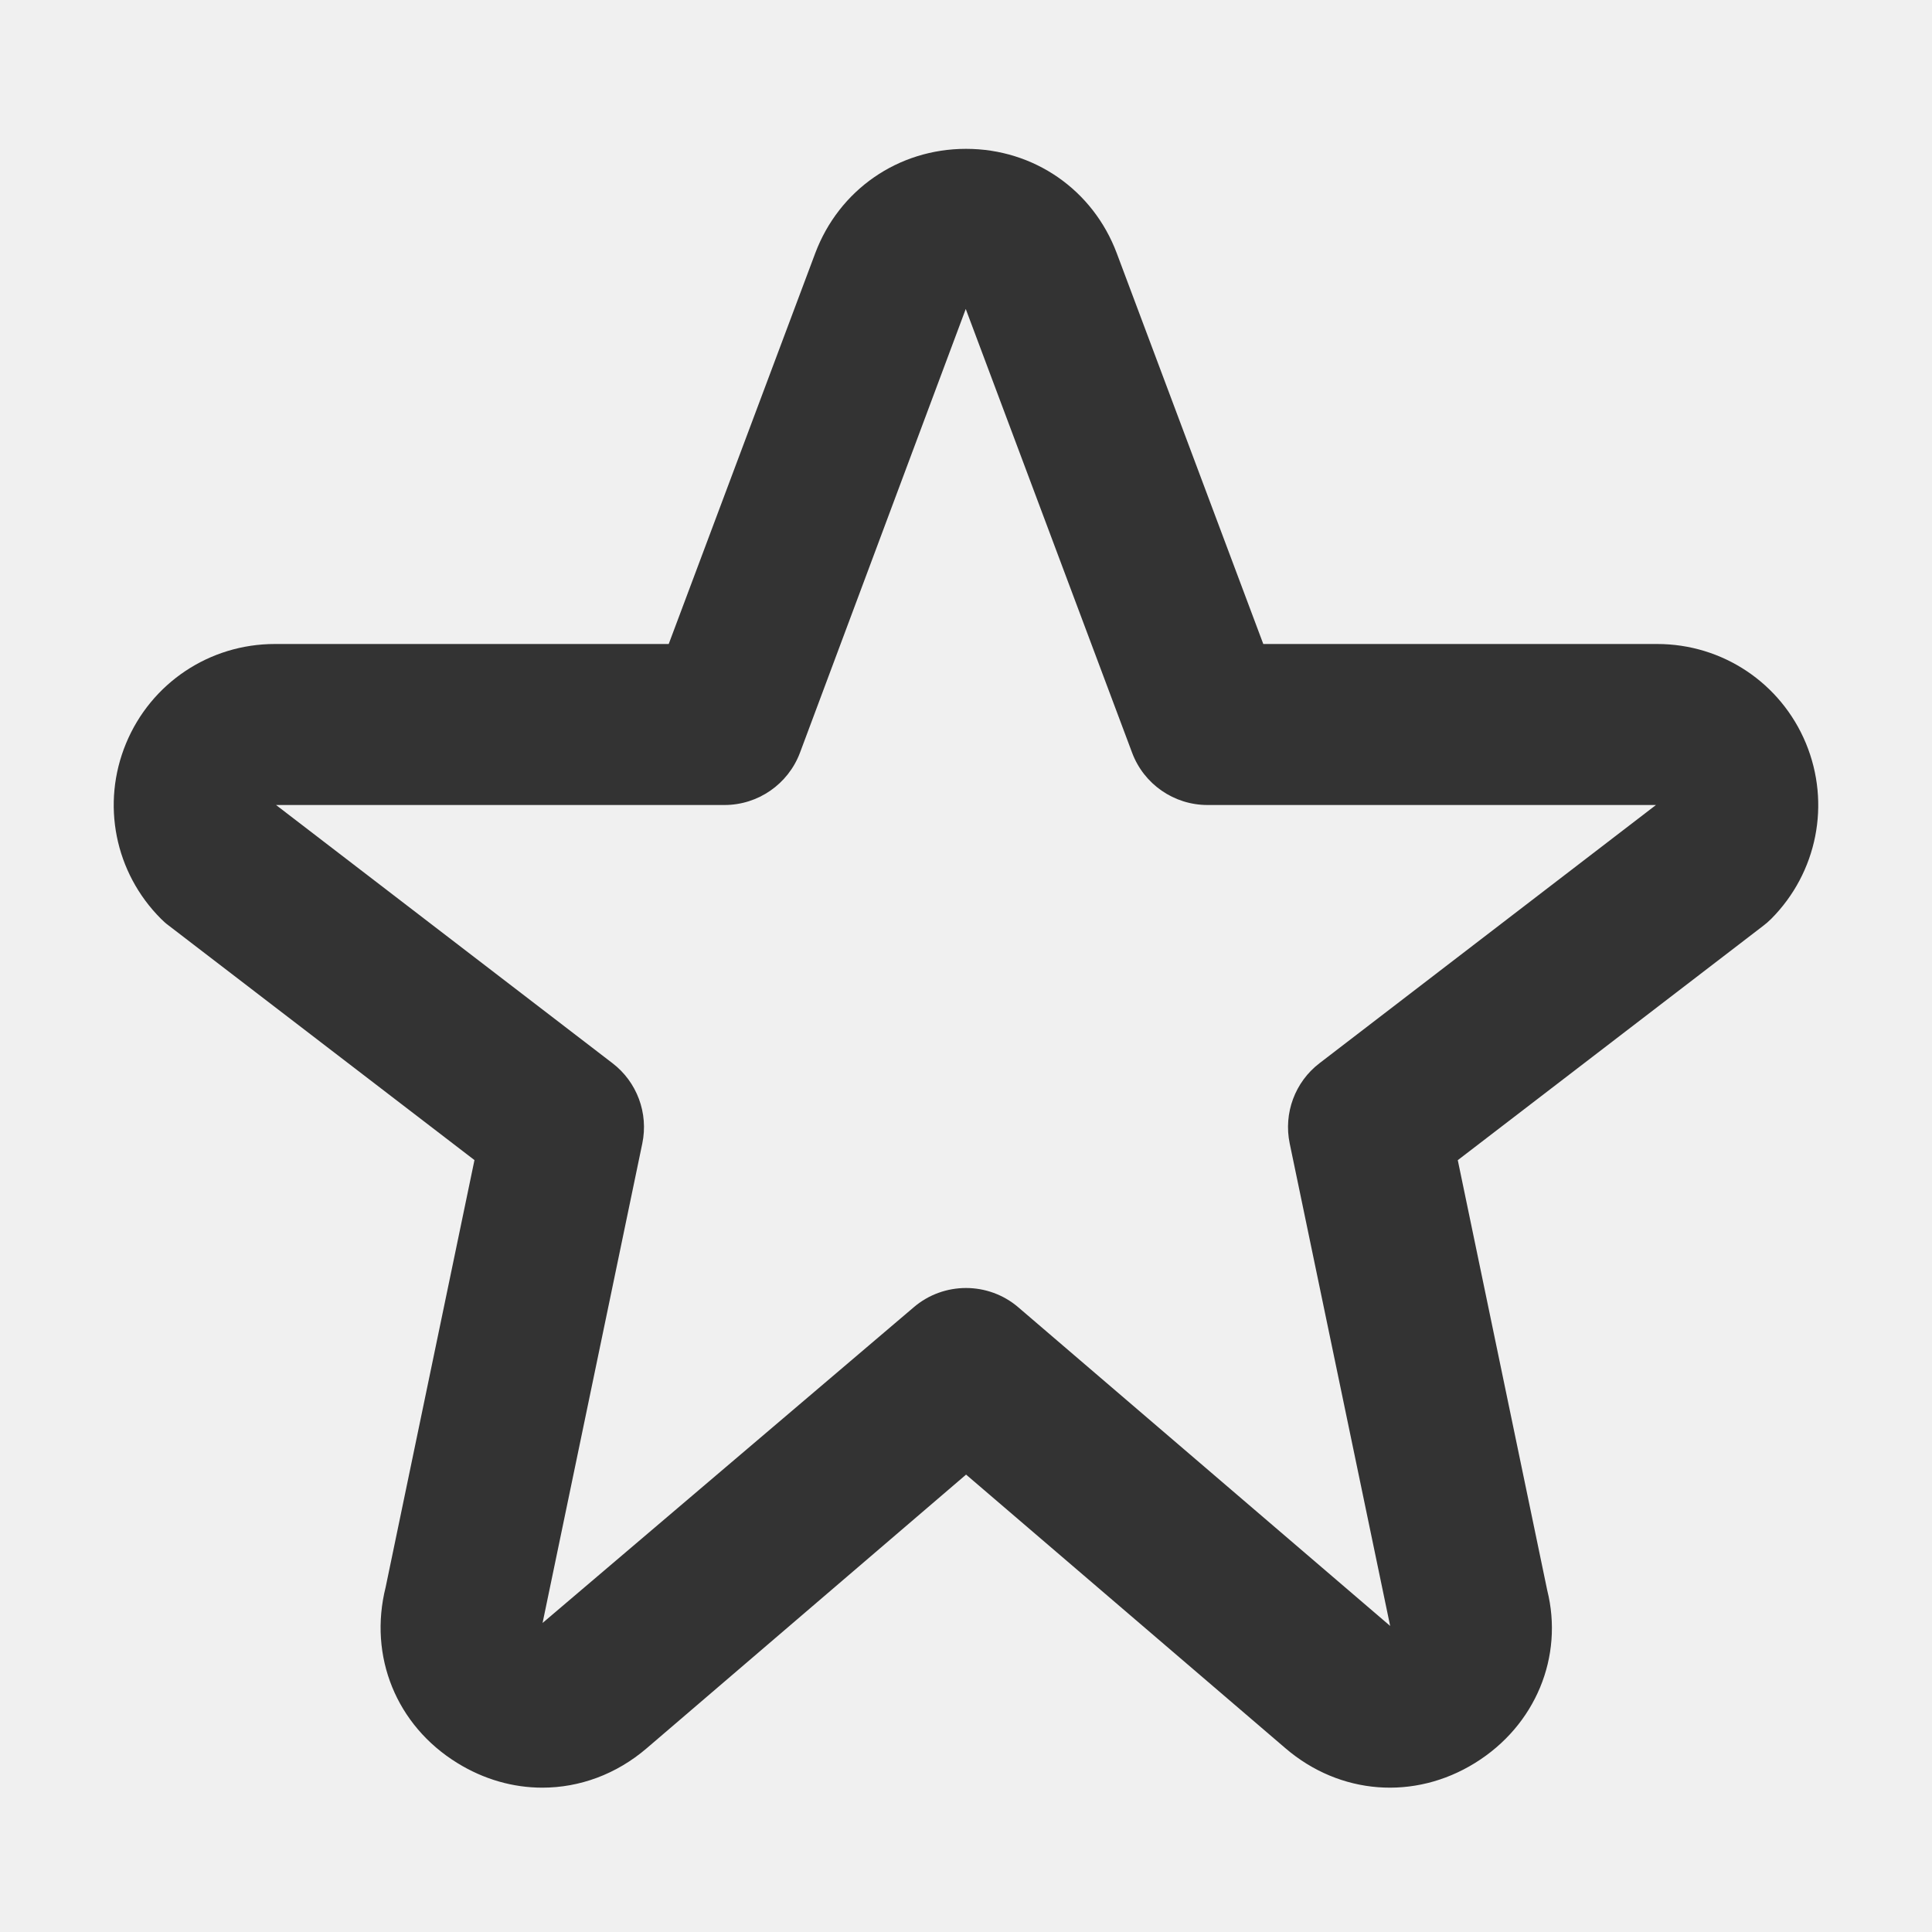
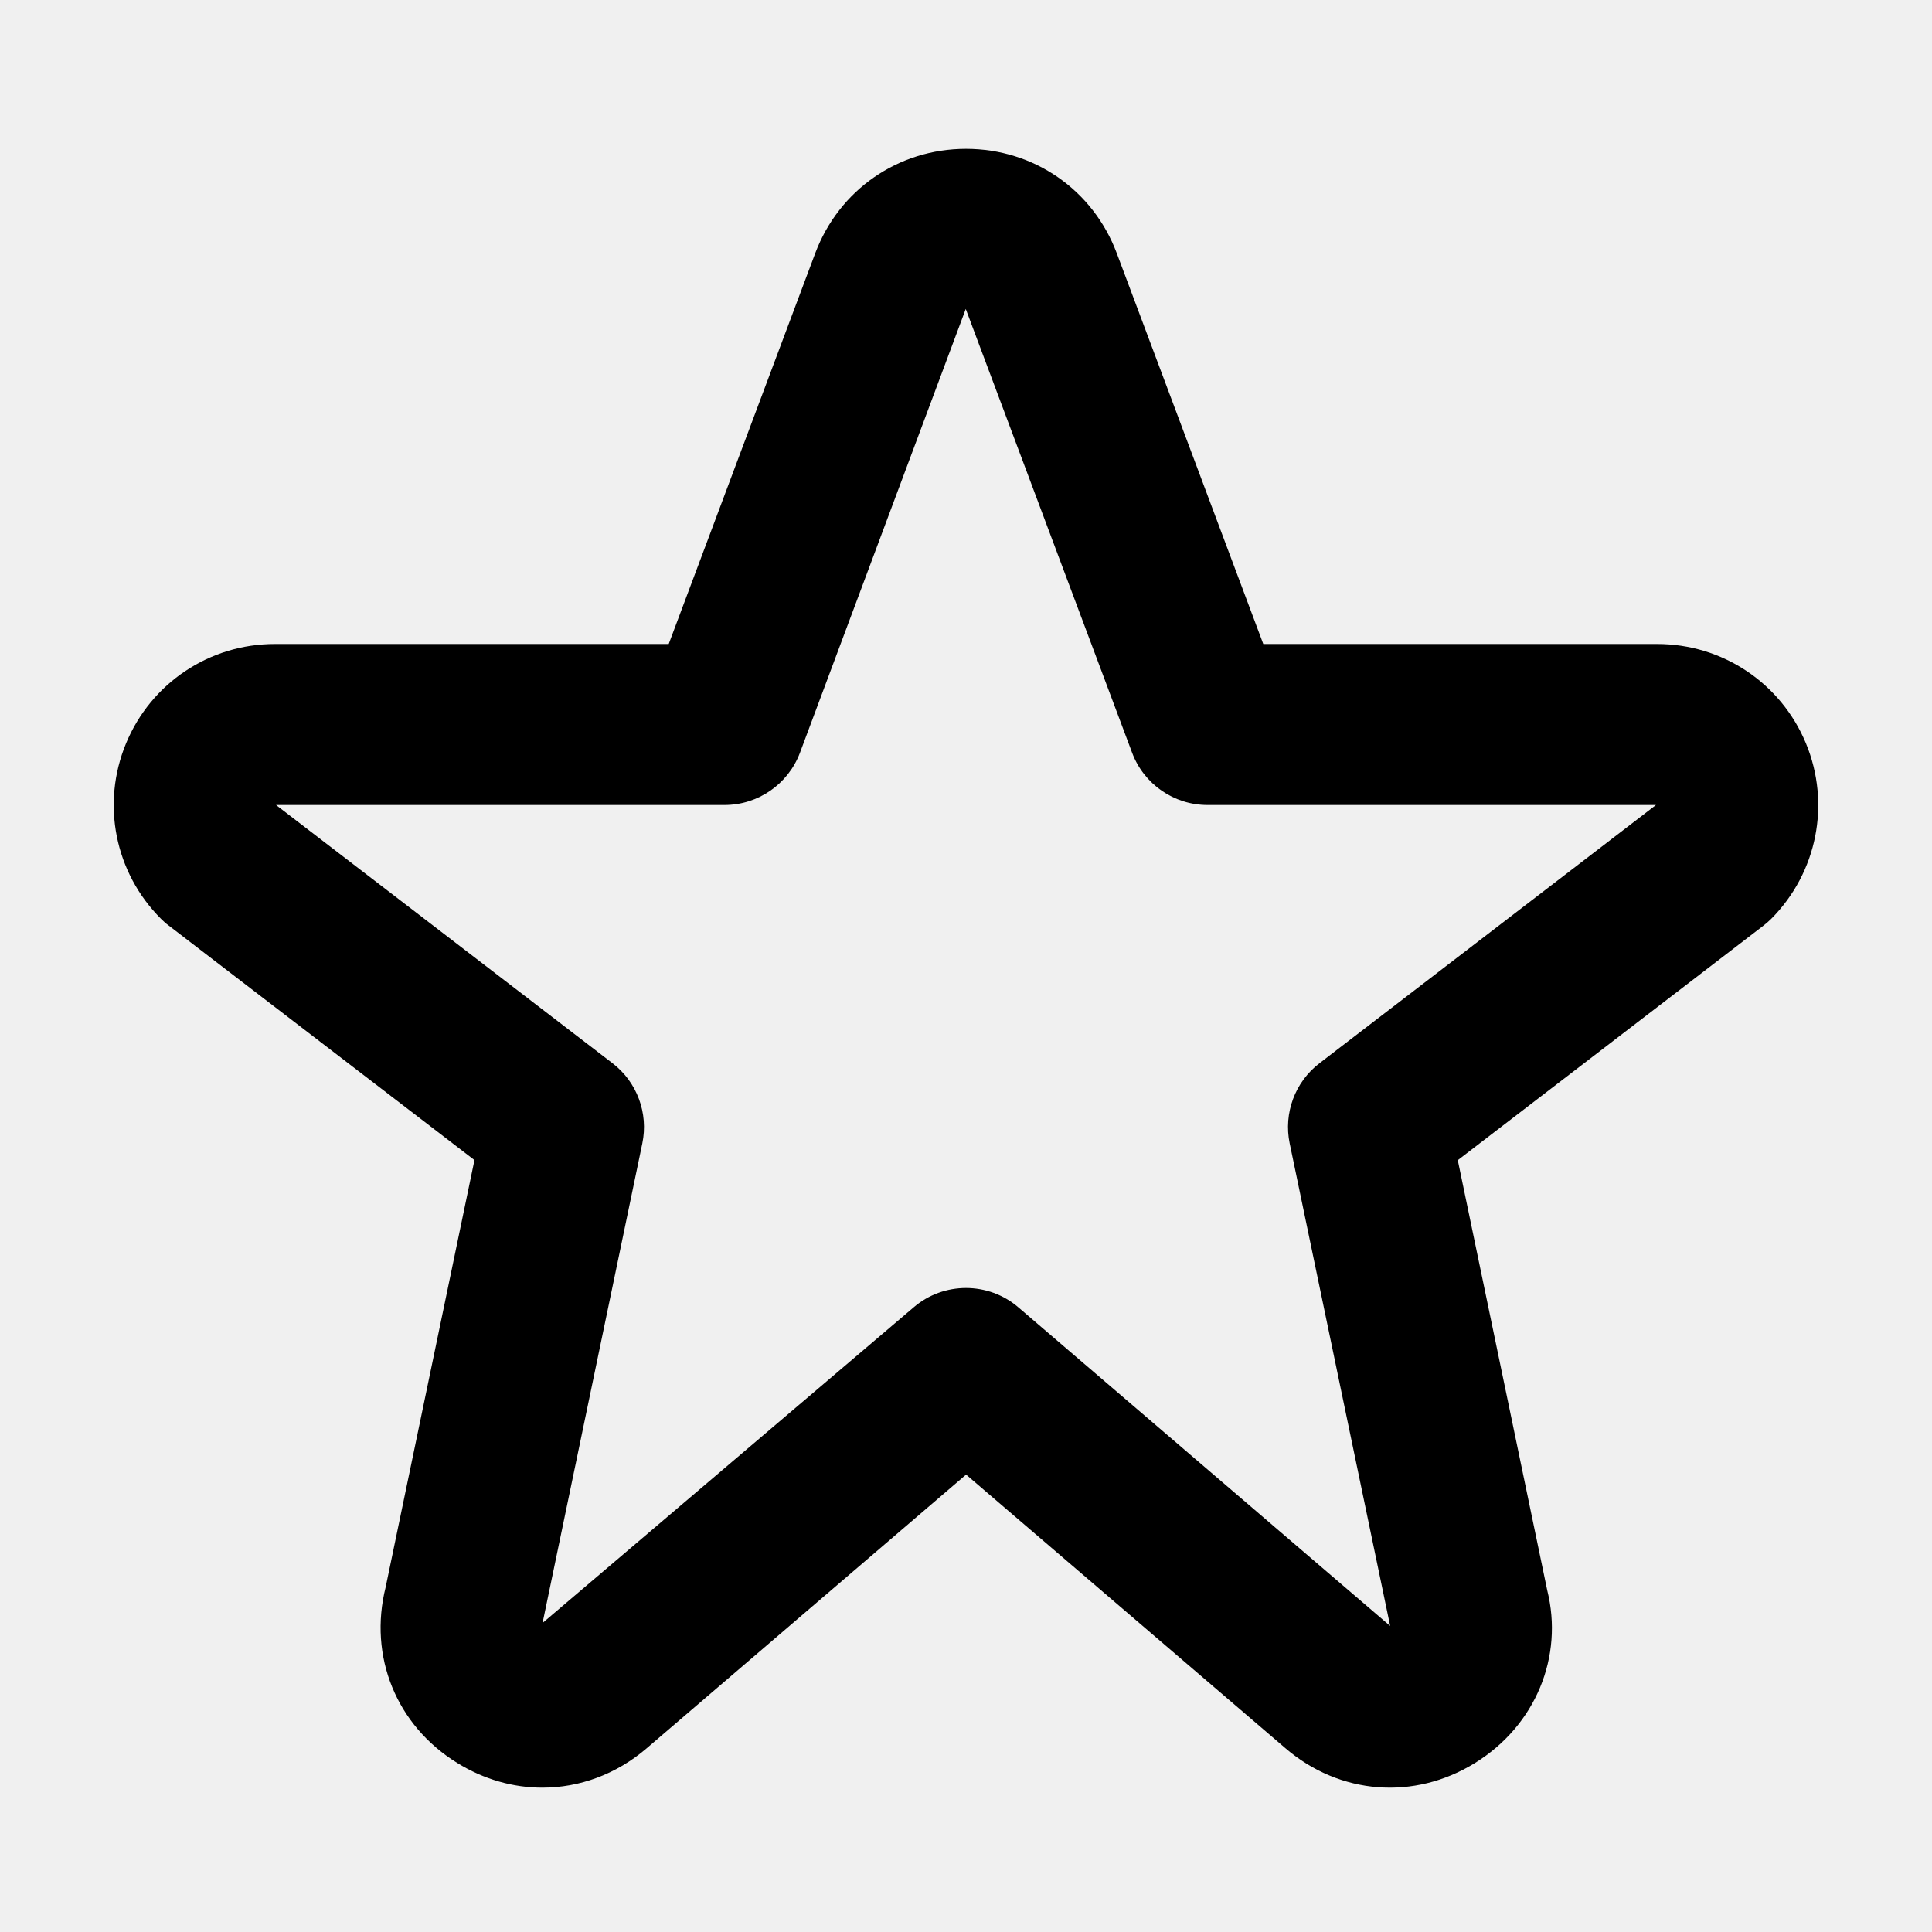
<svg xmlns="http://www.w3.org/2000/svg" version="1.1" x="0px" y="0px" viewBox="0 0 24 24" style="enable-background:new 0 0 24 24;" xml:space="preserve">
-   <style type="text/css">
- 	.st0{fill:none;stroke:#333333;stroke-width:2;stroke-linecap:round;stroke-linejoin:round;stroke-miterlimit:10;}
- 	
- 		.st1{fill-rule:evenodd;clip-rule:evenodd;fill:none;stroke:#333333;stroke-width:2;stroke-linecap:round;stroke-linejoin:round;stroke-miterlimit:10;}
- 	.st2{fill-rule:evenodd;clip-rule:evenodd;fill:#333333;}
- 	.st3{fill:#333333;}
- 	.st4{fill:none;stroke:#333333;stroke-width:2;stroke-linecap:round;stroke-linejoin:round;}
- 	
- 		.st5{fill-rule:evenodd;clip-rule:evenodd;fill:#333333;stroke:#333333;stroke-width:2;stroke-linecap:round;stroke-linejoin:round;stroke-miterlimit:10;}
- 	
- 		.st6{fill-rule:evenodd;clip-rule:evenodd;fill:none;stroke:#C6C6C6;stroke-width:2;stroke-linecap:round;stroke-linejoin:round;stroke-miterlimit:10;}
- 	.st7{fill:#FFFFFF;}
- 	.st8{fill:none;stroke:#FFFFFF;stroke-width:2;stroke-linecap:round;stroke-linejoin:round;stroke-miterlimit:10;}
- 	
- 		.st9{fill-rule:evenodd;clip-rule:evenodd;fill:none;stroke:#FFFFFF;stroke-width:2;stroke-linecap:round;stroke-linejoin:round;stroke-miterlimit:10;}
- 	
- 		.st10{fill-rule:evenodd;clip-rule:evenodd;fill:#FFFFFF;stroke:#FFFFFF;stroke-width:2;stroke-linecap:round;stroke-linejoin:round;stroke-miterlimit:10;}
- 	.st11{fill-rule:evenodd;clip-rule:evenodd;fill:none;stroke:#FFFFFF;stroke-width:2;stroke-miterlimit:10;}
- 	.st12{display:none;}
- 	.st13{display:inline;}
- 	.st14{display:inline;clip-path:url(#SVGID_2_);}
- 	.st15{fill:none;stroke:#1DDFFF;stroke-width:0.1;stroke-miterlimit:10;}
- 	.st16{fill:#333333;stroke:#333333;stroke-width:2;stroke-linecap:round;stroke-linejoin:round;stroke-miterlimit:10;}
- </style>
  <g>
    <path class="st3" d="M22.434,9.234C22.123,8.484,21.397,8,20.586,8h-4.893l-1.82-4.854C13.577,2.357,12.843,1.849,12,1.849   s-1.577,0.509-1.873,1.297L8.307,8H3.414C2.603,8,1.877,8.484,1.566,9.234S1.426,10.84,2,11.414   c0.031,0.031,0.063,0.06,0.099,0.086l3.795,2.911l-1.103,5.304C4.575,20.576,4.924,21.434,5.68,21.9   c0.331,0.205,0.695,0.307,1.057,0.307c0.461,0,0.918-0.165,1.296-0.489l3.968-3.4l3.967,3.399c0.676,0.58,1.601,0.65,2.354,0.184   c0.756-0.467,1.104-1.324,0.898-2.147l-1.111-5.342l3.794-2.911c0.035-0.026,0.067-0.055,0.099-0.086   C22.574,10.84,22.744,9.984,22.434,9.234z M16.392,13.207c-0.305,0.233-0.449,0.621-0.371,0.997l1.248,5.994L12.65,16.24   C12.464,16.08,12.231,16,12,16s-0.464,0.08-0.65,0.24L6.74,20.161l1.239-5.957c0.078-0.376-0.066-0.764-0.371-0.997L3.429,10H9   c0.417,0,0.79-0.259,0.937-0.648l2.06-5.514c0,0,0.001,0.003,0.004,0.01c0,0,0,0,0,0.001l2.063,5.503C14.21,9.741,14.583,10,15,10   h5.571L16.392,13.207z" />
  </g>
</svg>
